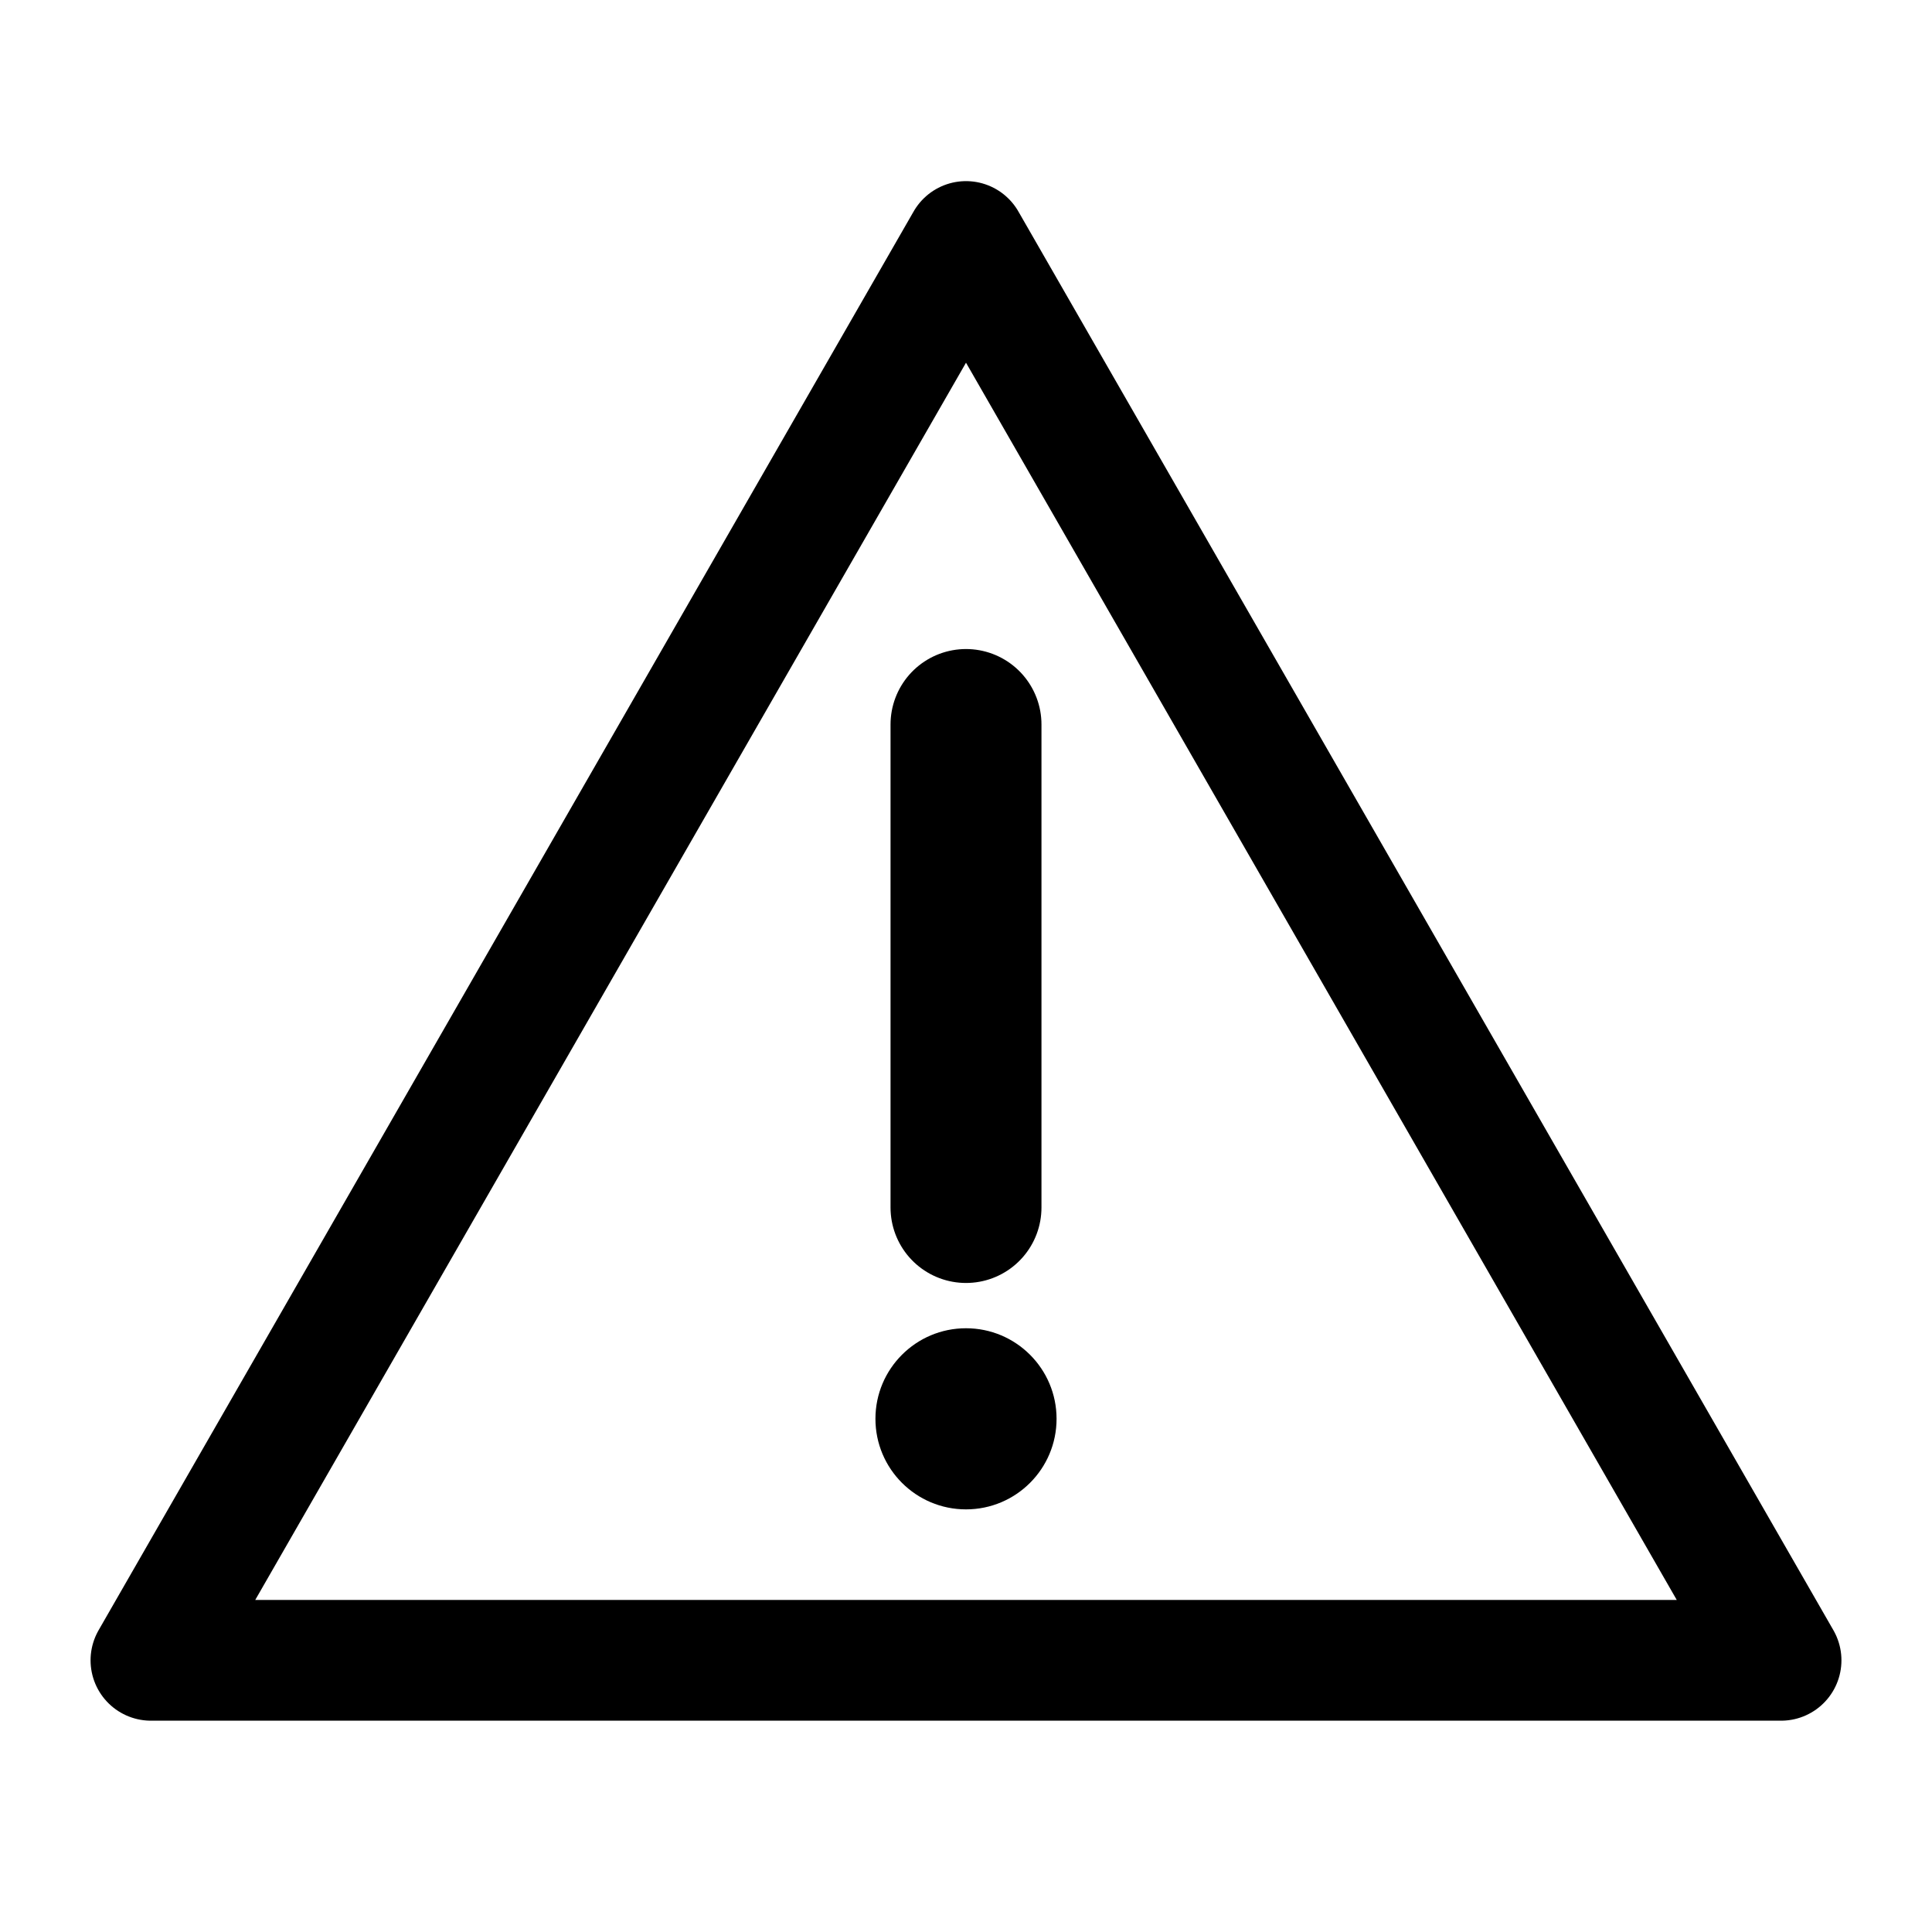
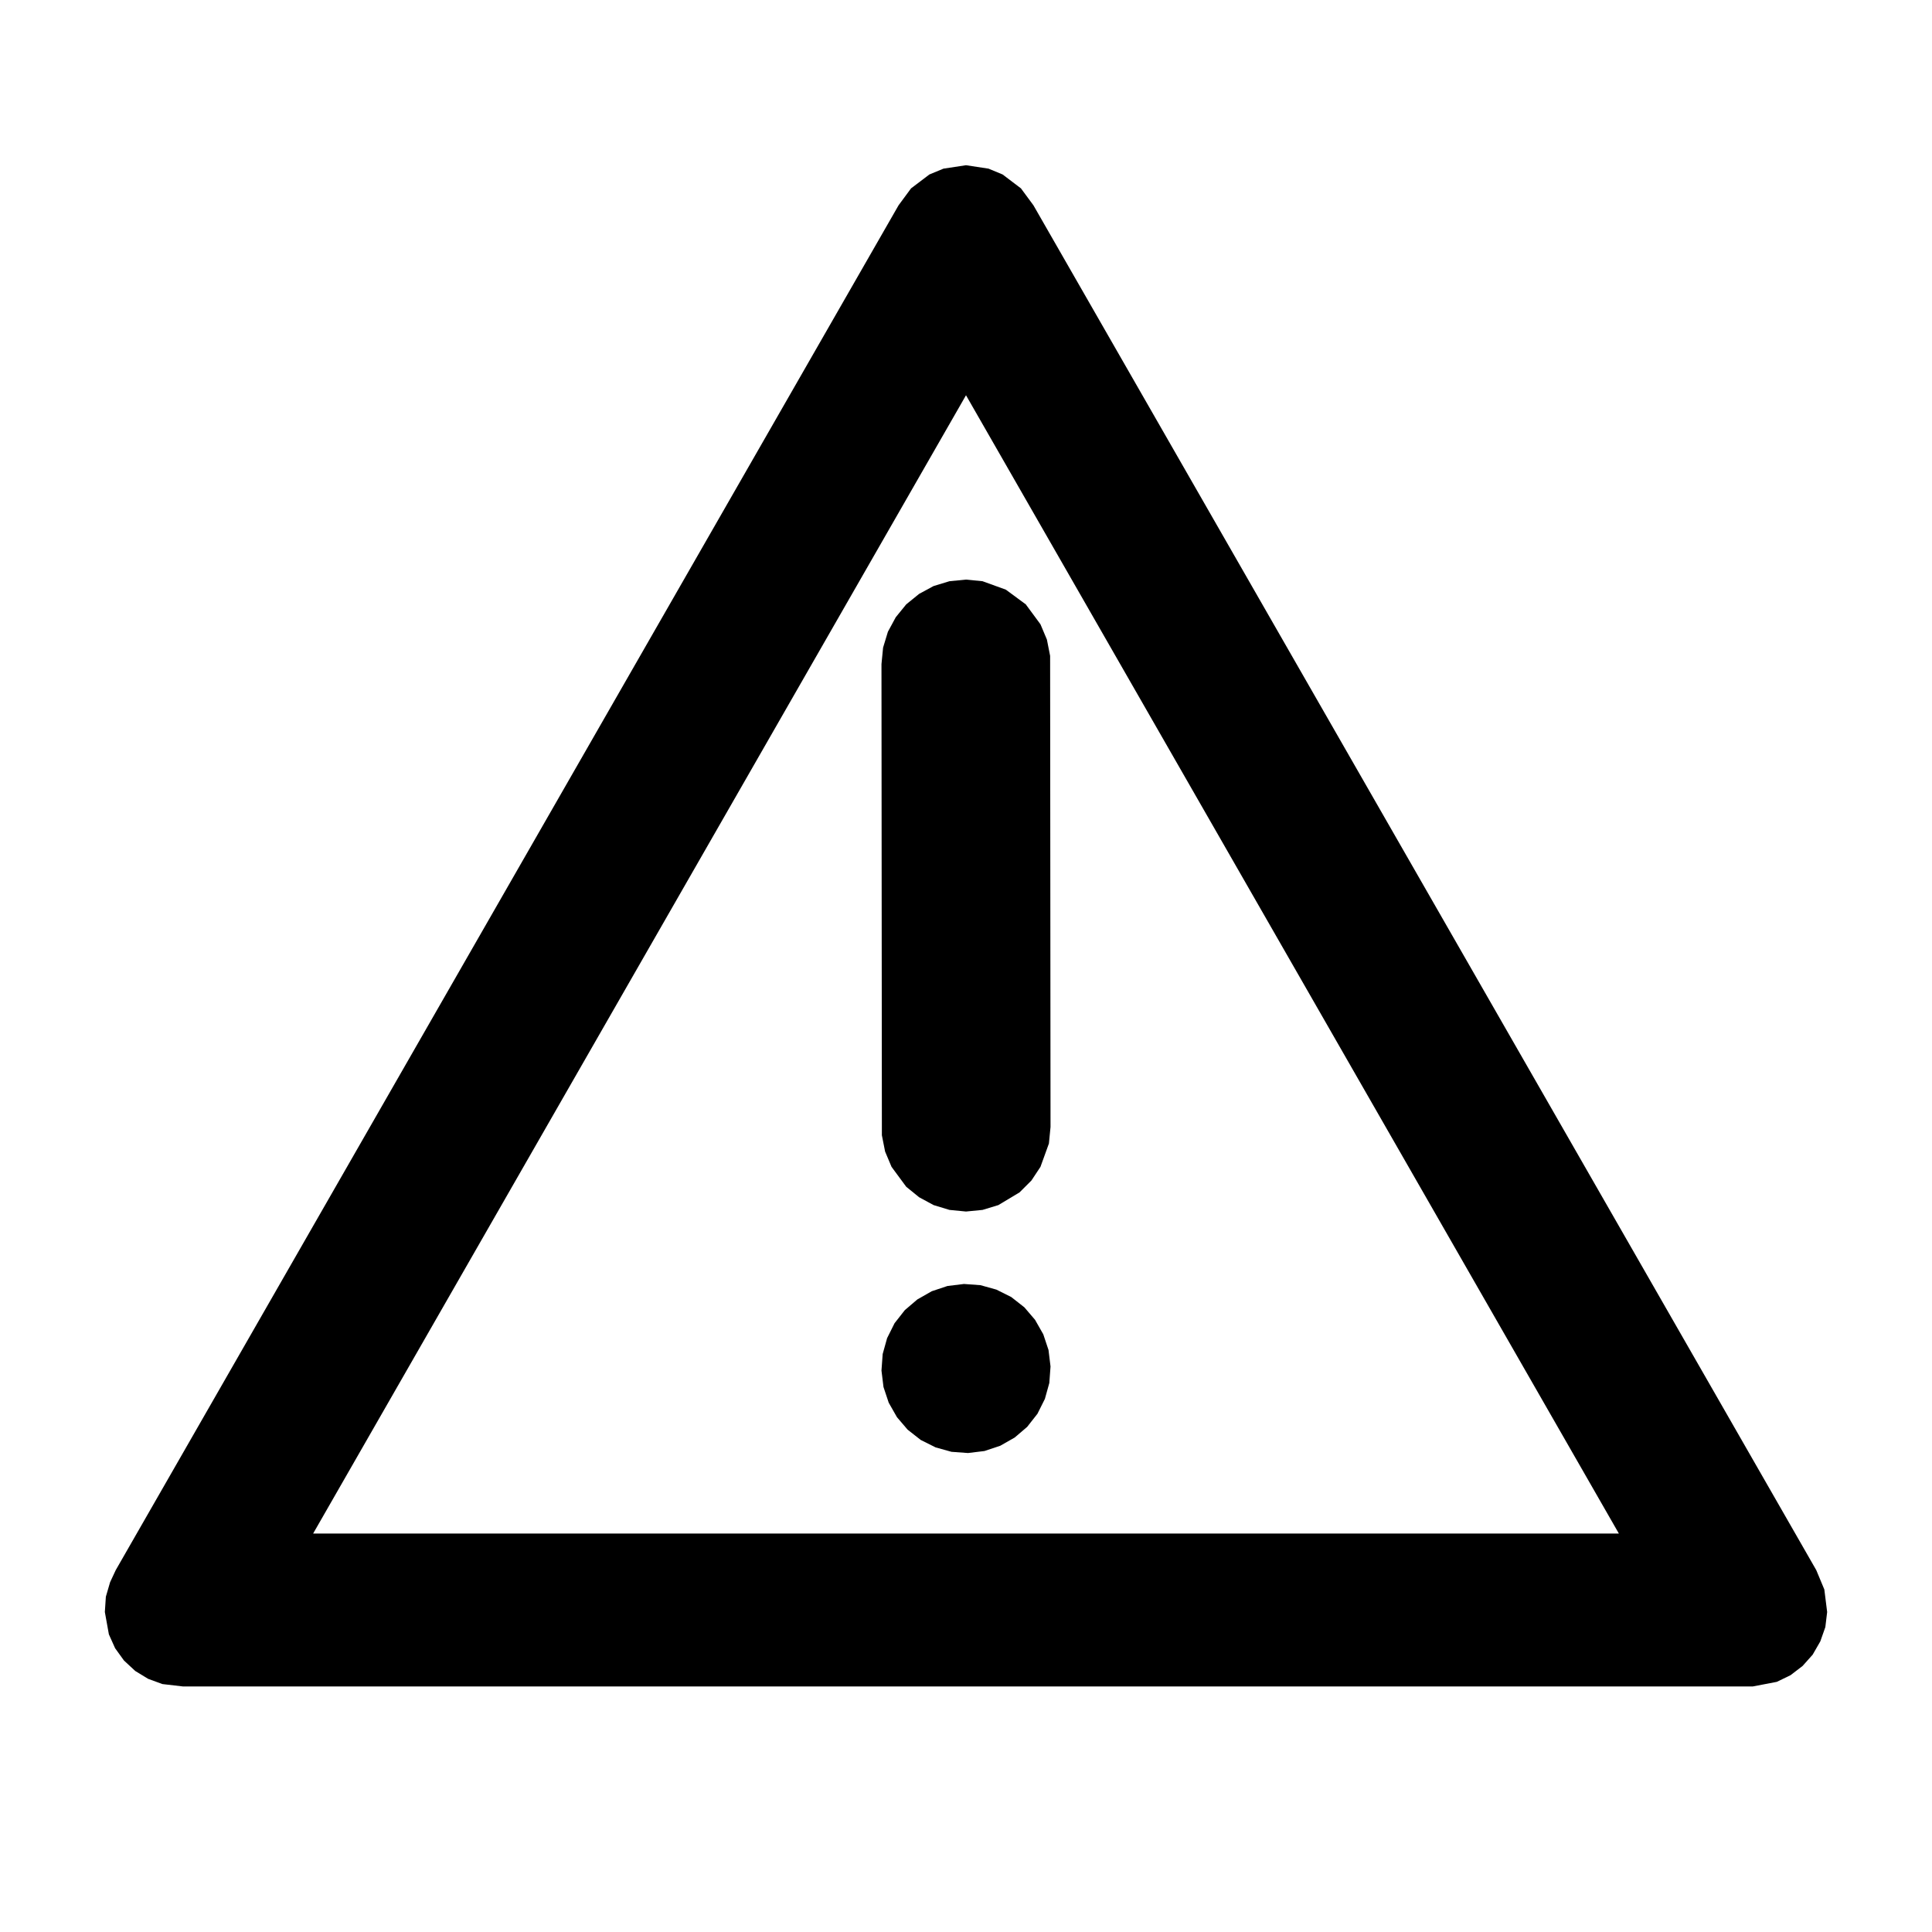
- <svg xmlns="http://www.w3.org/2000/svg" viewBox="0 0 32 32">
-   <path d="M16 4 2.5 27.5h27z" fill="none" stroke="#000" stroke-width="2" stroke-linejoin="round" />
-   <path d="M16 12v8" stroke="#000" stroke-width="2.5" stroke-linecap="round" />
-   <circle cx="16" cy="23.5" r="1.5" fill="#000" />
+ <svg xmlns="http://www.w3.org/2000/svg" viewBox="0 0 960 960">
+   <path d="M438.2 564.1L439.8 572.2L443 579.8L450.3 589.7L456.7 594.9L463.9 598.8L471.8 601.2L480 602L488.2 601.2L496.1 598.8L506.6 592.5L512.5 586.6L517 579.8L521.2 568.2L522 560L521.8 325.9L520.2 317.8L517 310.2L509.7 300.3L499.8 293L488.2 288.8L480 288L471.8 288.8L463.9 291.2L456.7 295.1L450.3 300.3L445.1 306.7L441.2 313.9L438.8 321.8L438 330ZM52.6 793.4L52.1 801L54.1 812.1L57.2 819L61.6 825.1L67.2 830.3L73.6 834.2L80.7 836.8L91 838L870.9 838L882.9 835.7L889.7 832.4L895.7 827.8L900.7 822.2L904.5 815.6L907 808.5L907.9 801L906.5 789.8L902.5 780.2L513.5 102L507.3 93.6L498.2 86.7L491.2 83.8L480 82.1L468.8 83.8L461.8 86.7L452.7 93.6L446.5 102L57.5 780.2L54.7 786.2ZM155.6 762L480 196.4L804.4 762ZM522 679L521 670.8L518.4 663L514.3 655.8L509 649.6L502.5 644.5L495.1 640.8L487.2 638.6L479 638L470.8 639L463 641.6L455.8 645.7L449.6 651L444.5 657.5L440.8 664.9L438.6 672.8L438 681L439 689.2L441.6 697L445.7 704.2L451 710.4L457.5 715.5L464.9 719.2L472.8 721.4L481 722L489.2 721L497 718.4L504.2 714.3L510.4 709L515.5 702.5L519.2 695.1L521.4 687.2Z" fill="#000" fill-rule="evenodd" />
</svg>
